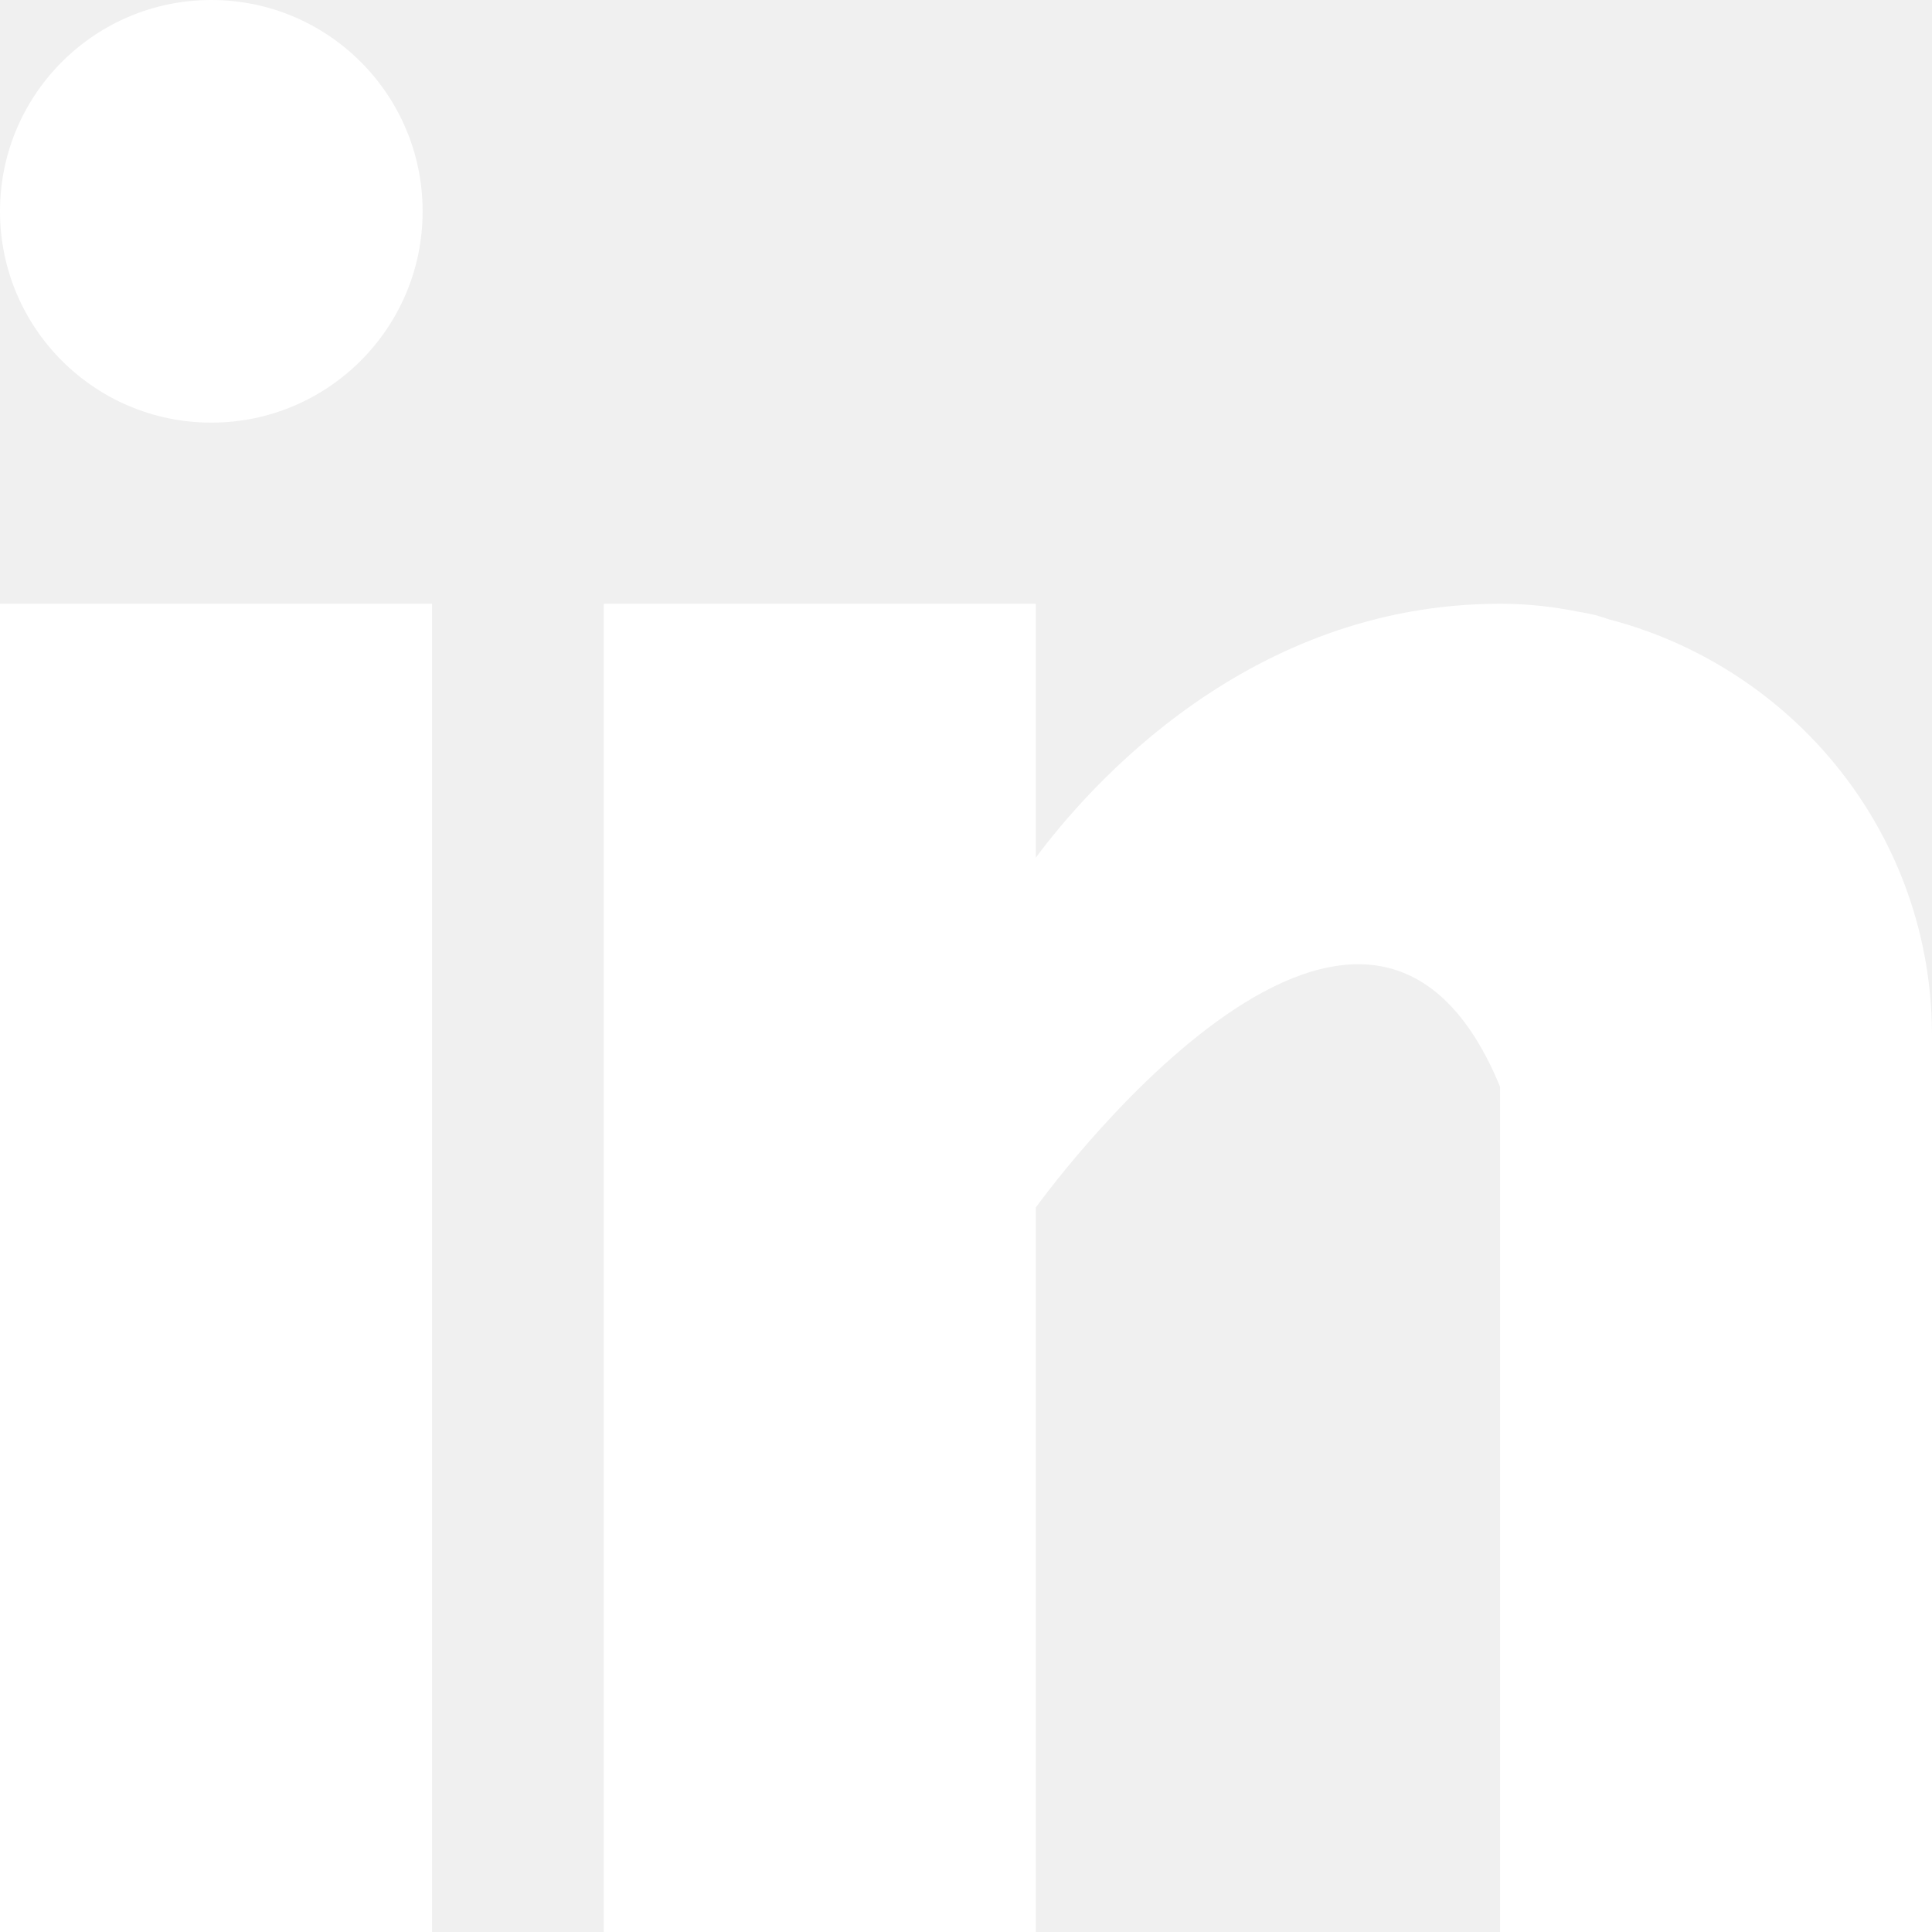
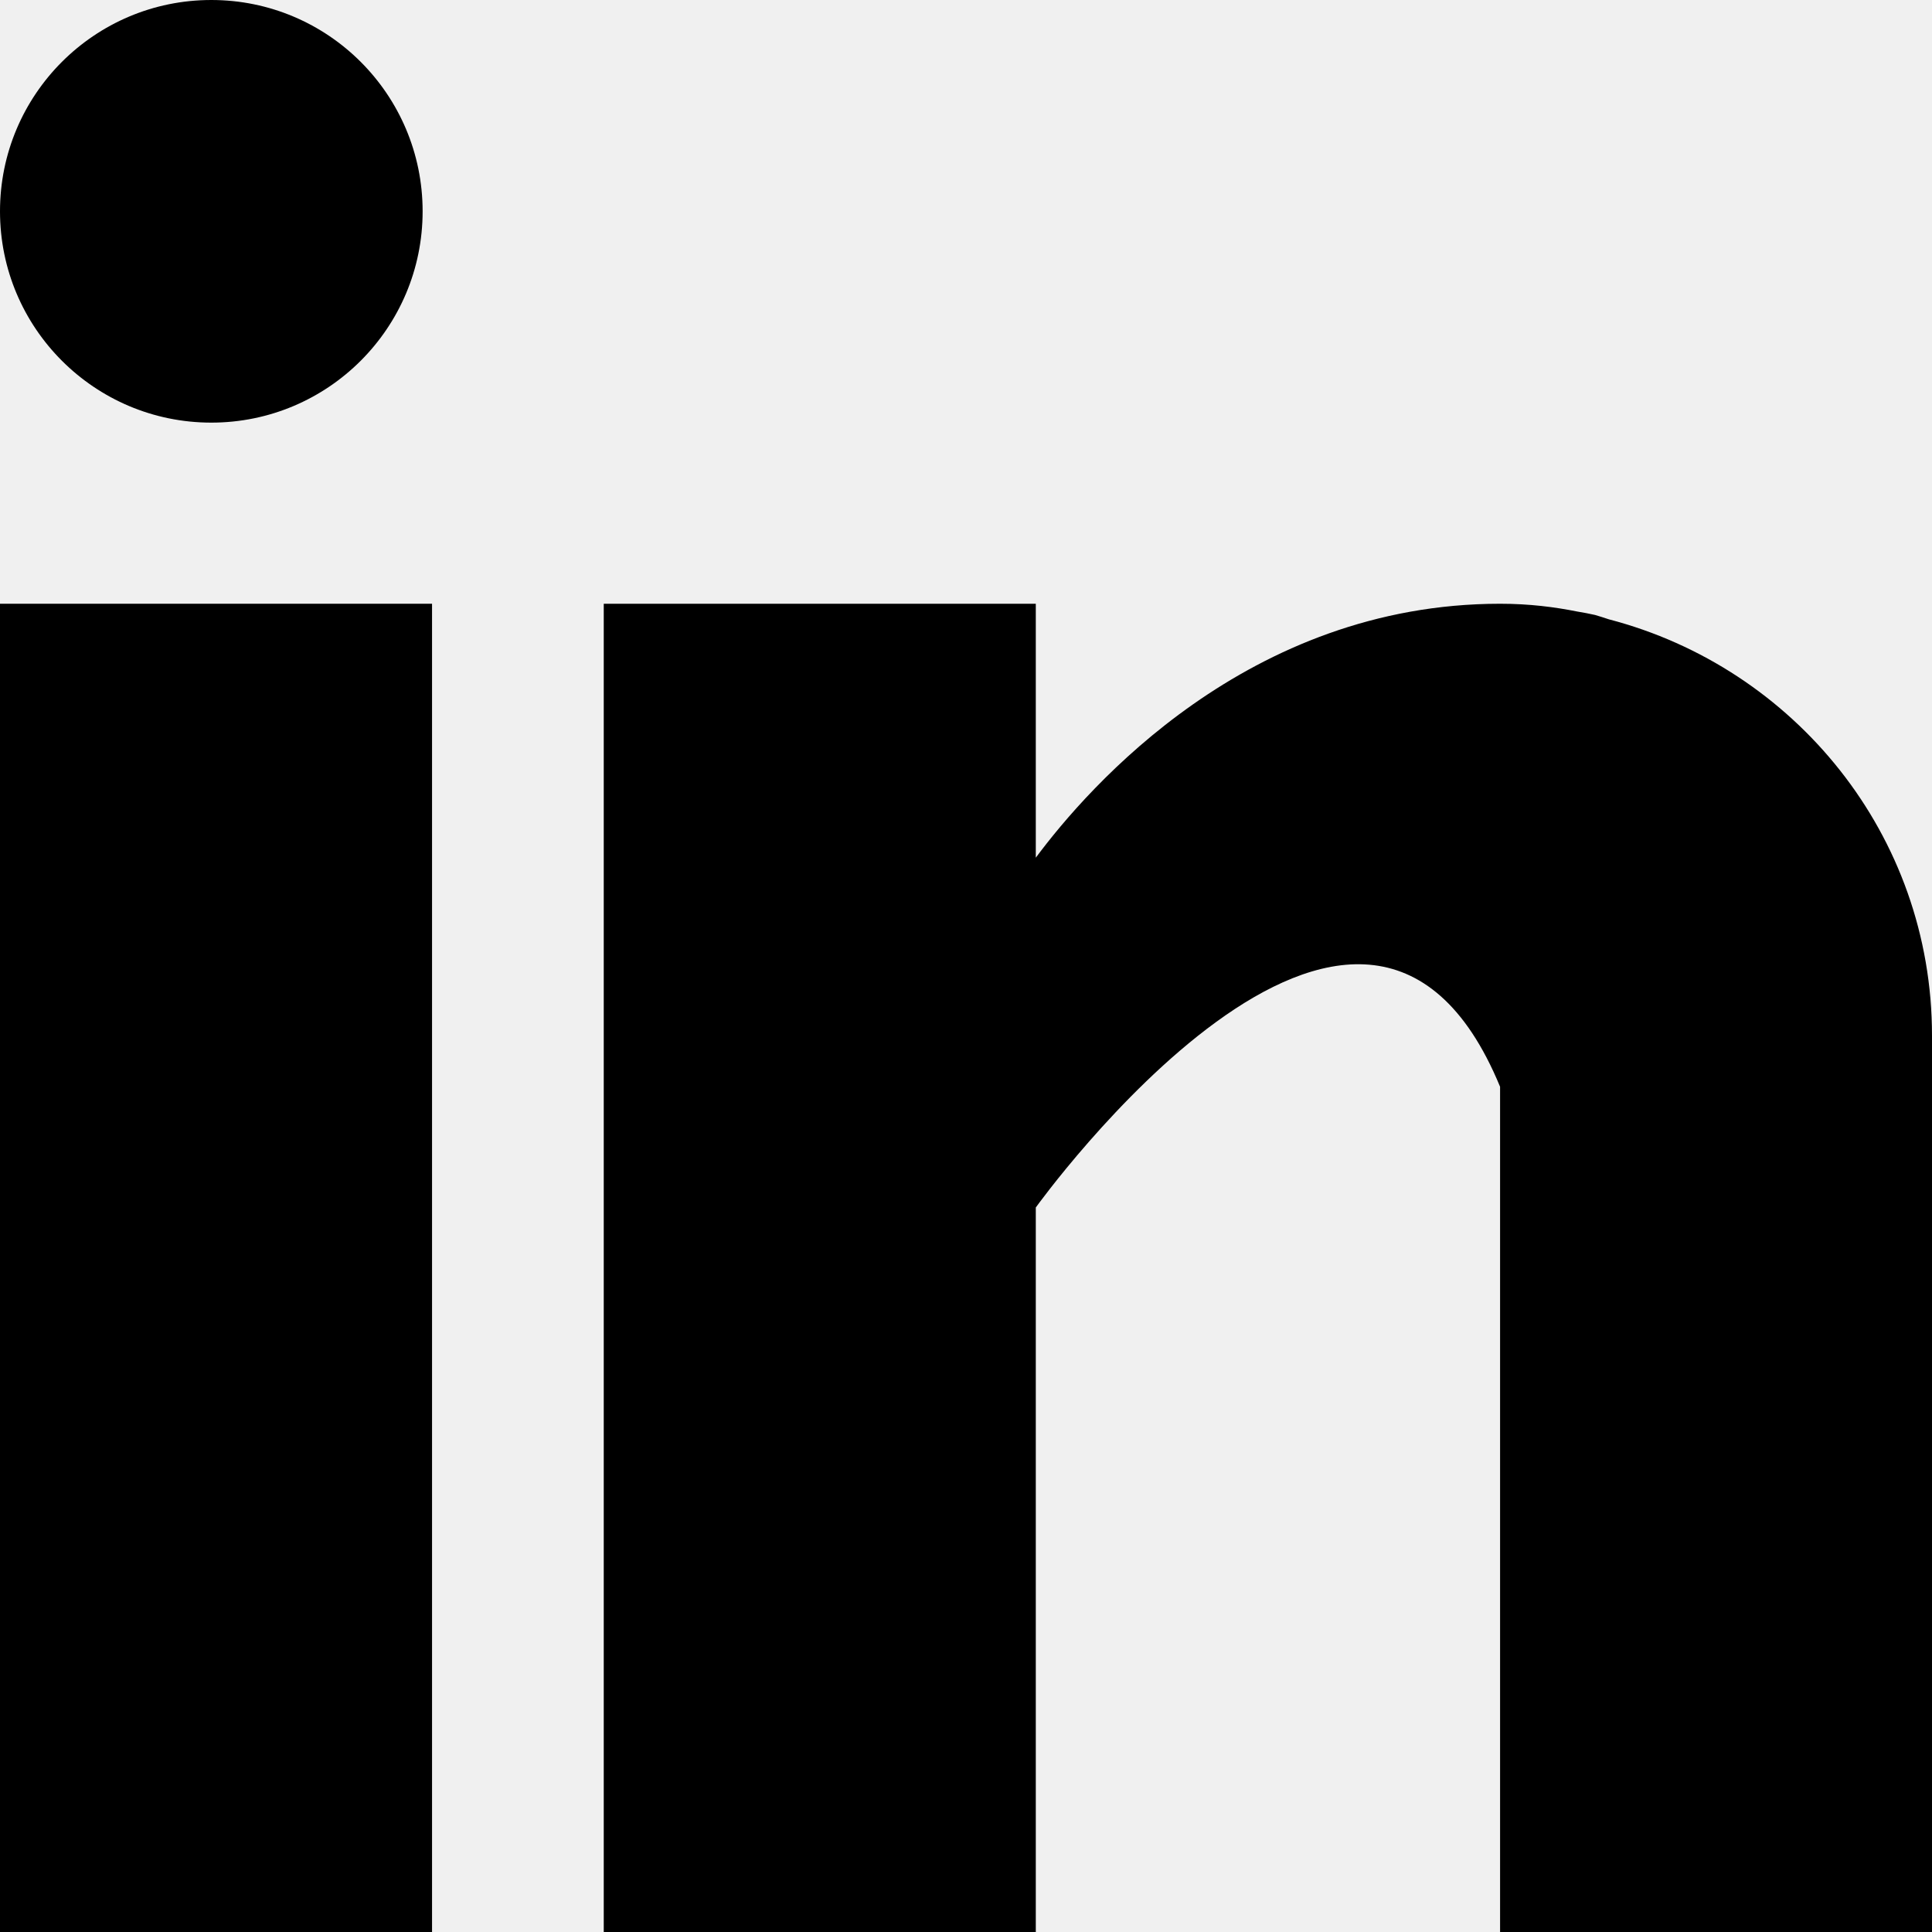
<svg xmlns="http://www.w3.org/2000/svg" version="1.1" id="Capa_1" x="0px" y="0px" viewBox="0 0 512 512" style="enable-background:new 0 0 512 512;" xml:space="preserve" width="512px" height="512px">
  <g>
    <g>
-       <rect y="160" width="114.496" height="352" fill="#FFFFFF" />
+       <rect y="160" width="114.496" height="352" fill="#000000" />
    </g>
  </g>
  <g>
    <g>
-       <path d="M426.368,164.128c-1.216-0.384-2.368-0.8-3.648-1.152c-1.536-0.352-3.072-0.64-4.64-0.896    c-6.08-1.216-12.736-2.08-20.544-2.08c-66.752,0-109.088,48.544-123.04,67.296V160H160v352h114.496V320    c0,0,86.528-120.512,123.04-32c0,79.008,0,224,0,224H512V274.464C512,221.28,475.552,176.96,426.368,164.128z" fill="#FFFFFF" />
+       <path d="M426.368,164.128c-1.216-0.384-2.368-0.8-3.648-1.152c-1.536-0.352-3.072-0.64-4.64-0.896    c-6.08-1.216-12.736-2.08-20.544-2.08c-66.752,0-109.088,48.544-123.04,67.296V160H160v352h114.496V320    c0,0,86.528-120.512,123.04-32c0,79.008,0,224,0,224H512V274.464C512,221.28,475.552,176.96,426.368,164.128z" fill="#000000" />
    </g>
  </g>
  <g>
    <g>
-       <circle cx="56" cy="56" r="56" fill="#FFFFFF" />
+       <circle cx="56" cy="56" r="56" fill="#000000" />
    </g>
  </g>
  <g>
- </g>
+ 	</g>
  <g>
- </g>
+ 	</g>
  <g>
- </g>
+ 	</g>
  <g>
- </g>
+ 	</g>
  <g>
- </g>
+ 	</g>
  <g>
- </g>
+ 	</g>
  <g>
- </g>
+ 	</g>
  <g>
- </g>
+ 	</g>
  <g>
- </g>
+ 	</g>
  <g>
- </g>
+ 	</g>
  <g>
- </g>
+ 	</g>
  <g>
- </g>
+ 	</g>
  <g>
- </g>
+ 	</g>
  <g>
- </g>
+ 	</g>
  <g>
- </g>
+ 	</g>
</svg>
